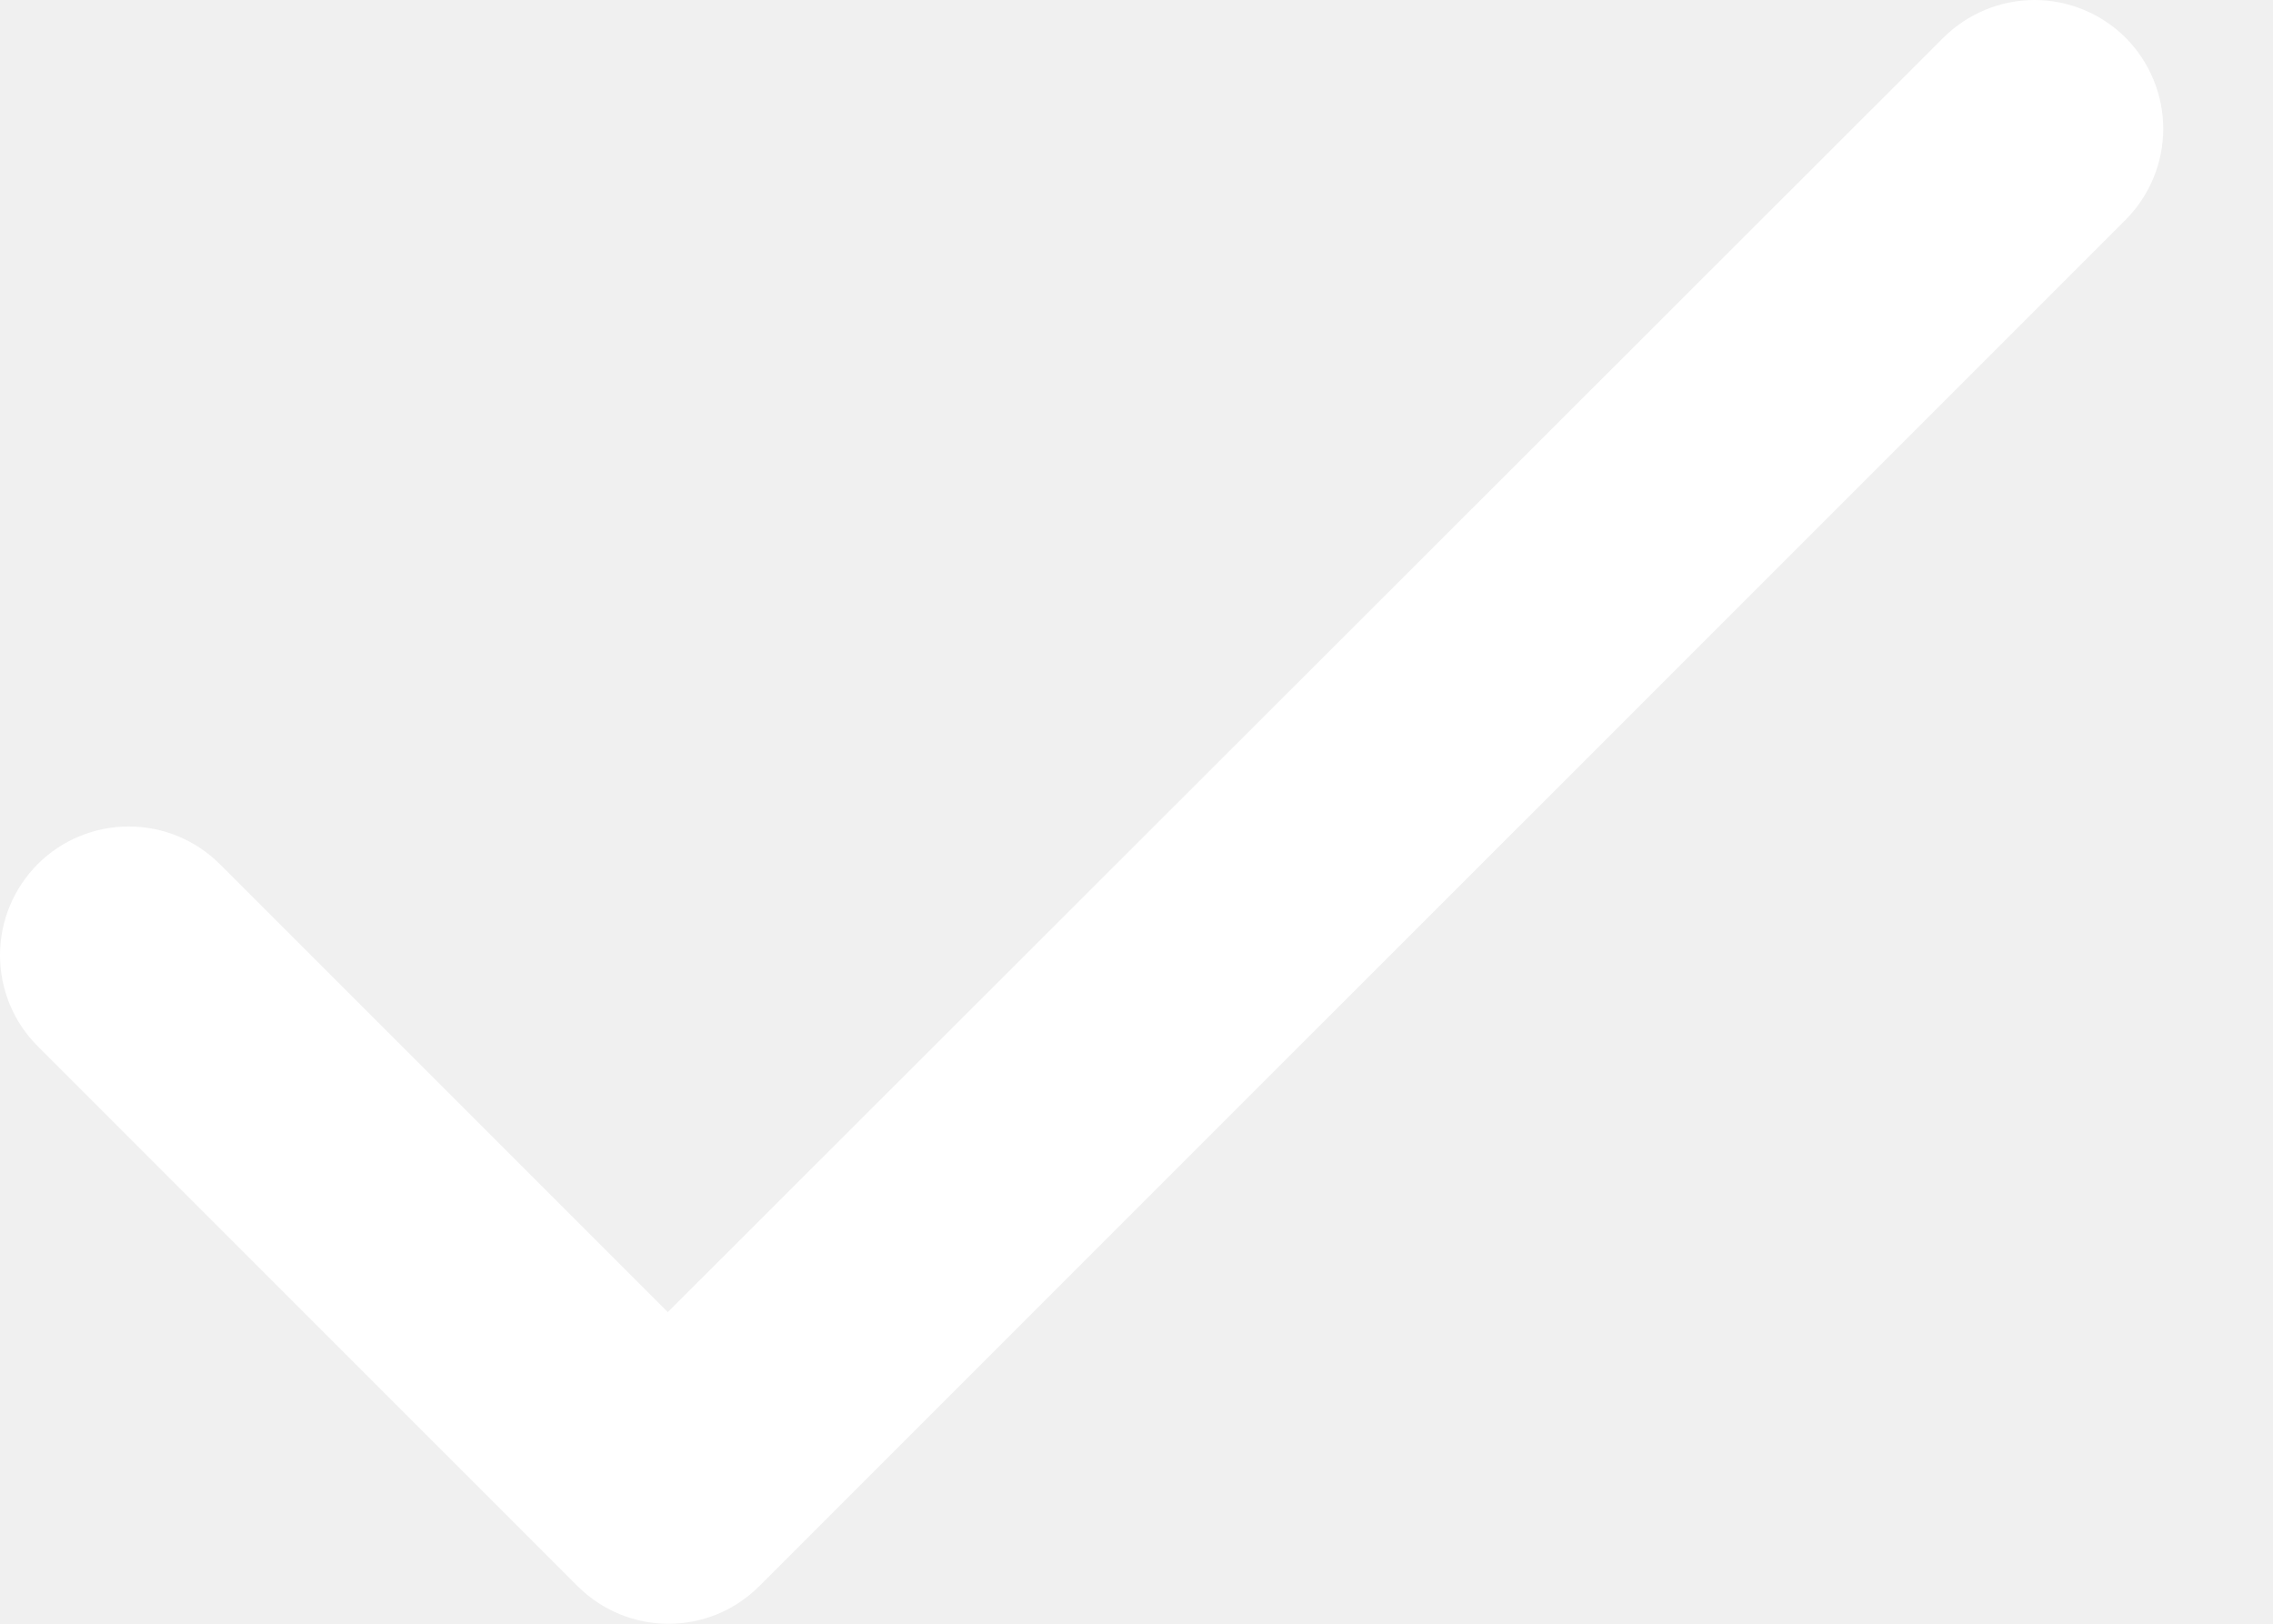
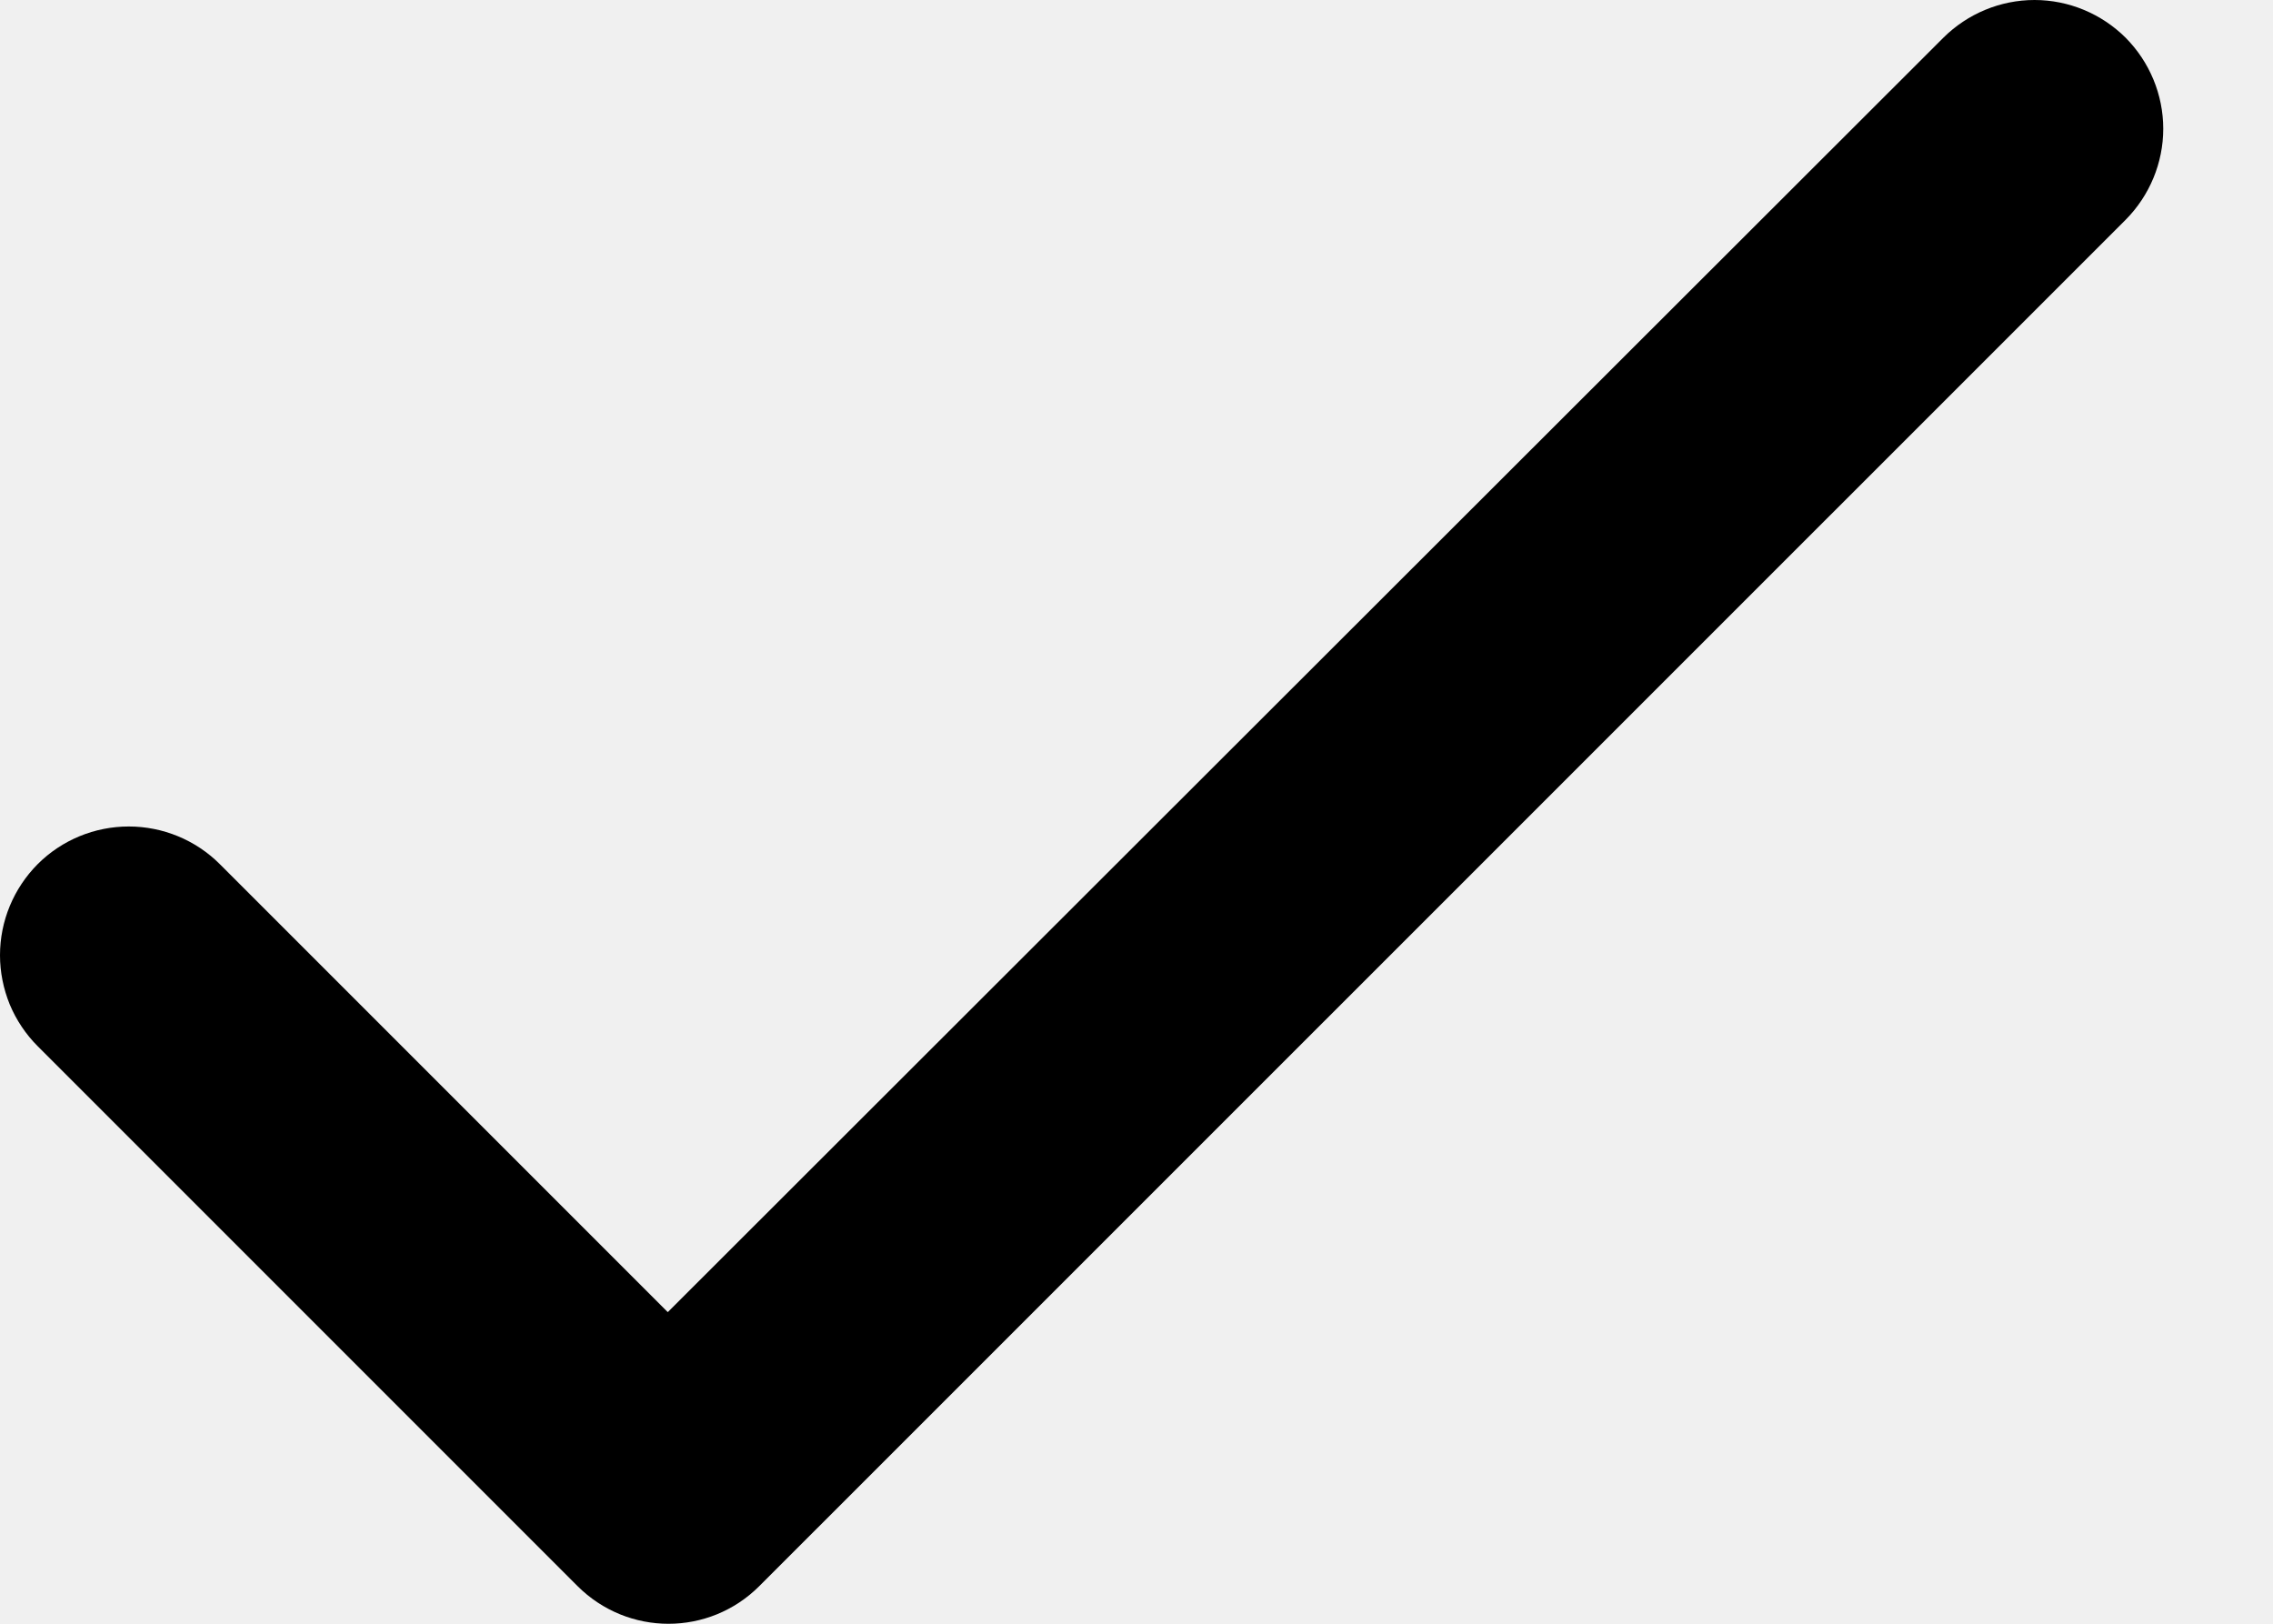
<svg xmlns="http://www.w3.org/2000/svg" width="14" height="10" viewBox="0 0 14 10" fill="none">
-   <path d="M4.113 8.081L1.354 5.322C1.205 5.173 1.003 5.09 0.793 5.09C0.583 5.09 0.381 5.173 0.232 5.322C0.084 5.471 0 5.672 0 5.883C0 5.987 0.021 6.09 0.06 6.186C0.1 6.282 0.159 6.37 0.232 6.443L3.556 9.767C3.867 10.078 4.368 10.078 4.678 9.767L13.092 1.354C13.24 1.205 13.324 1.003 13.324 0.793C13.324 0.583 13.24 0.381 13.092 0.232C12.943 0.084 12.741 0 12.531 0C12.321 0 12.119 0.084 11.97 0.232L4.113 8.081Z" fill="white" />
+   <path d="M4.113 8.081L1.354 5.322C1.205 5.173 1.003 5.09 0.793 5.09C0.583 5.09 0.381 5.173 0.232 5.322C0.084 5.471 0 5.672 0 5.883C0 5.987 0.021 6.09 0.06 6.186C0.1 6.282 0.159 6.37 0.232 6.443L3.556 9.767C3.867 10.078 4.368 10.078 4.678 9.767L13.092 1.354C13.24 1.205 13.324 1.003 13.324 0.793C13.324 0.583 13.24 0.381 13.092 0.232C12.943 0.084 12.741 0 12.531 0C12.321 0 12.119 0.084 11.97 0.232L4.113 8.081Z" fill="currentColor" />
</svg>
